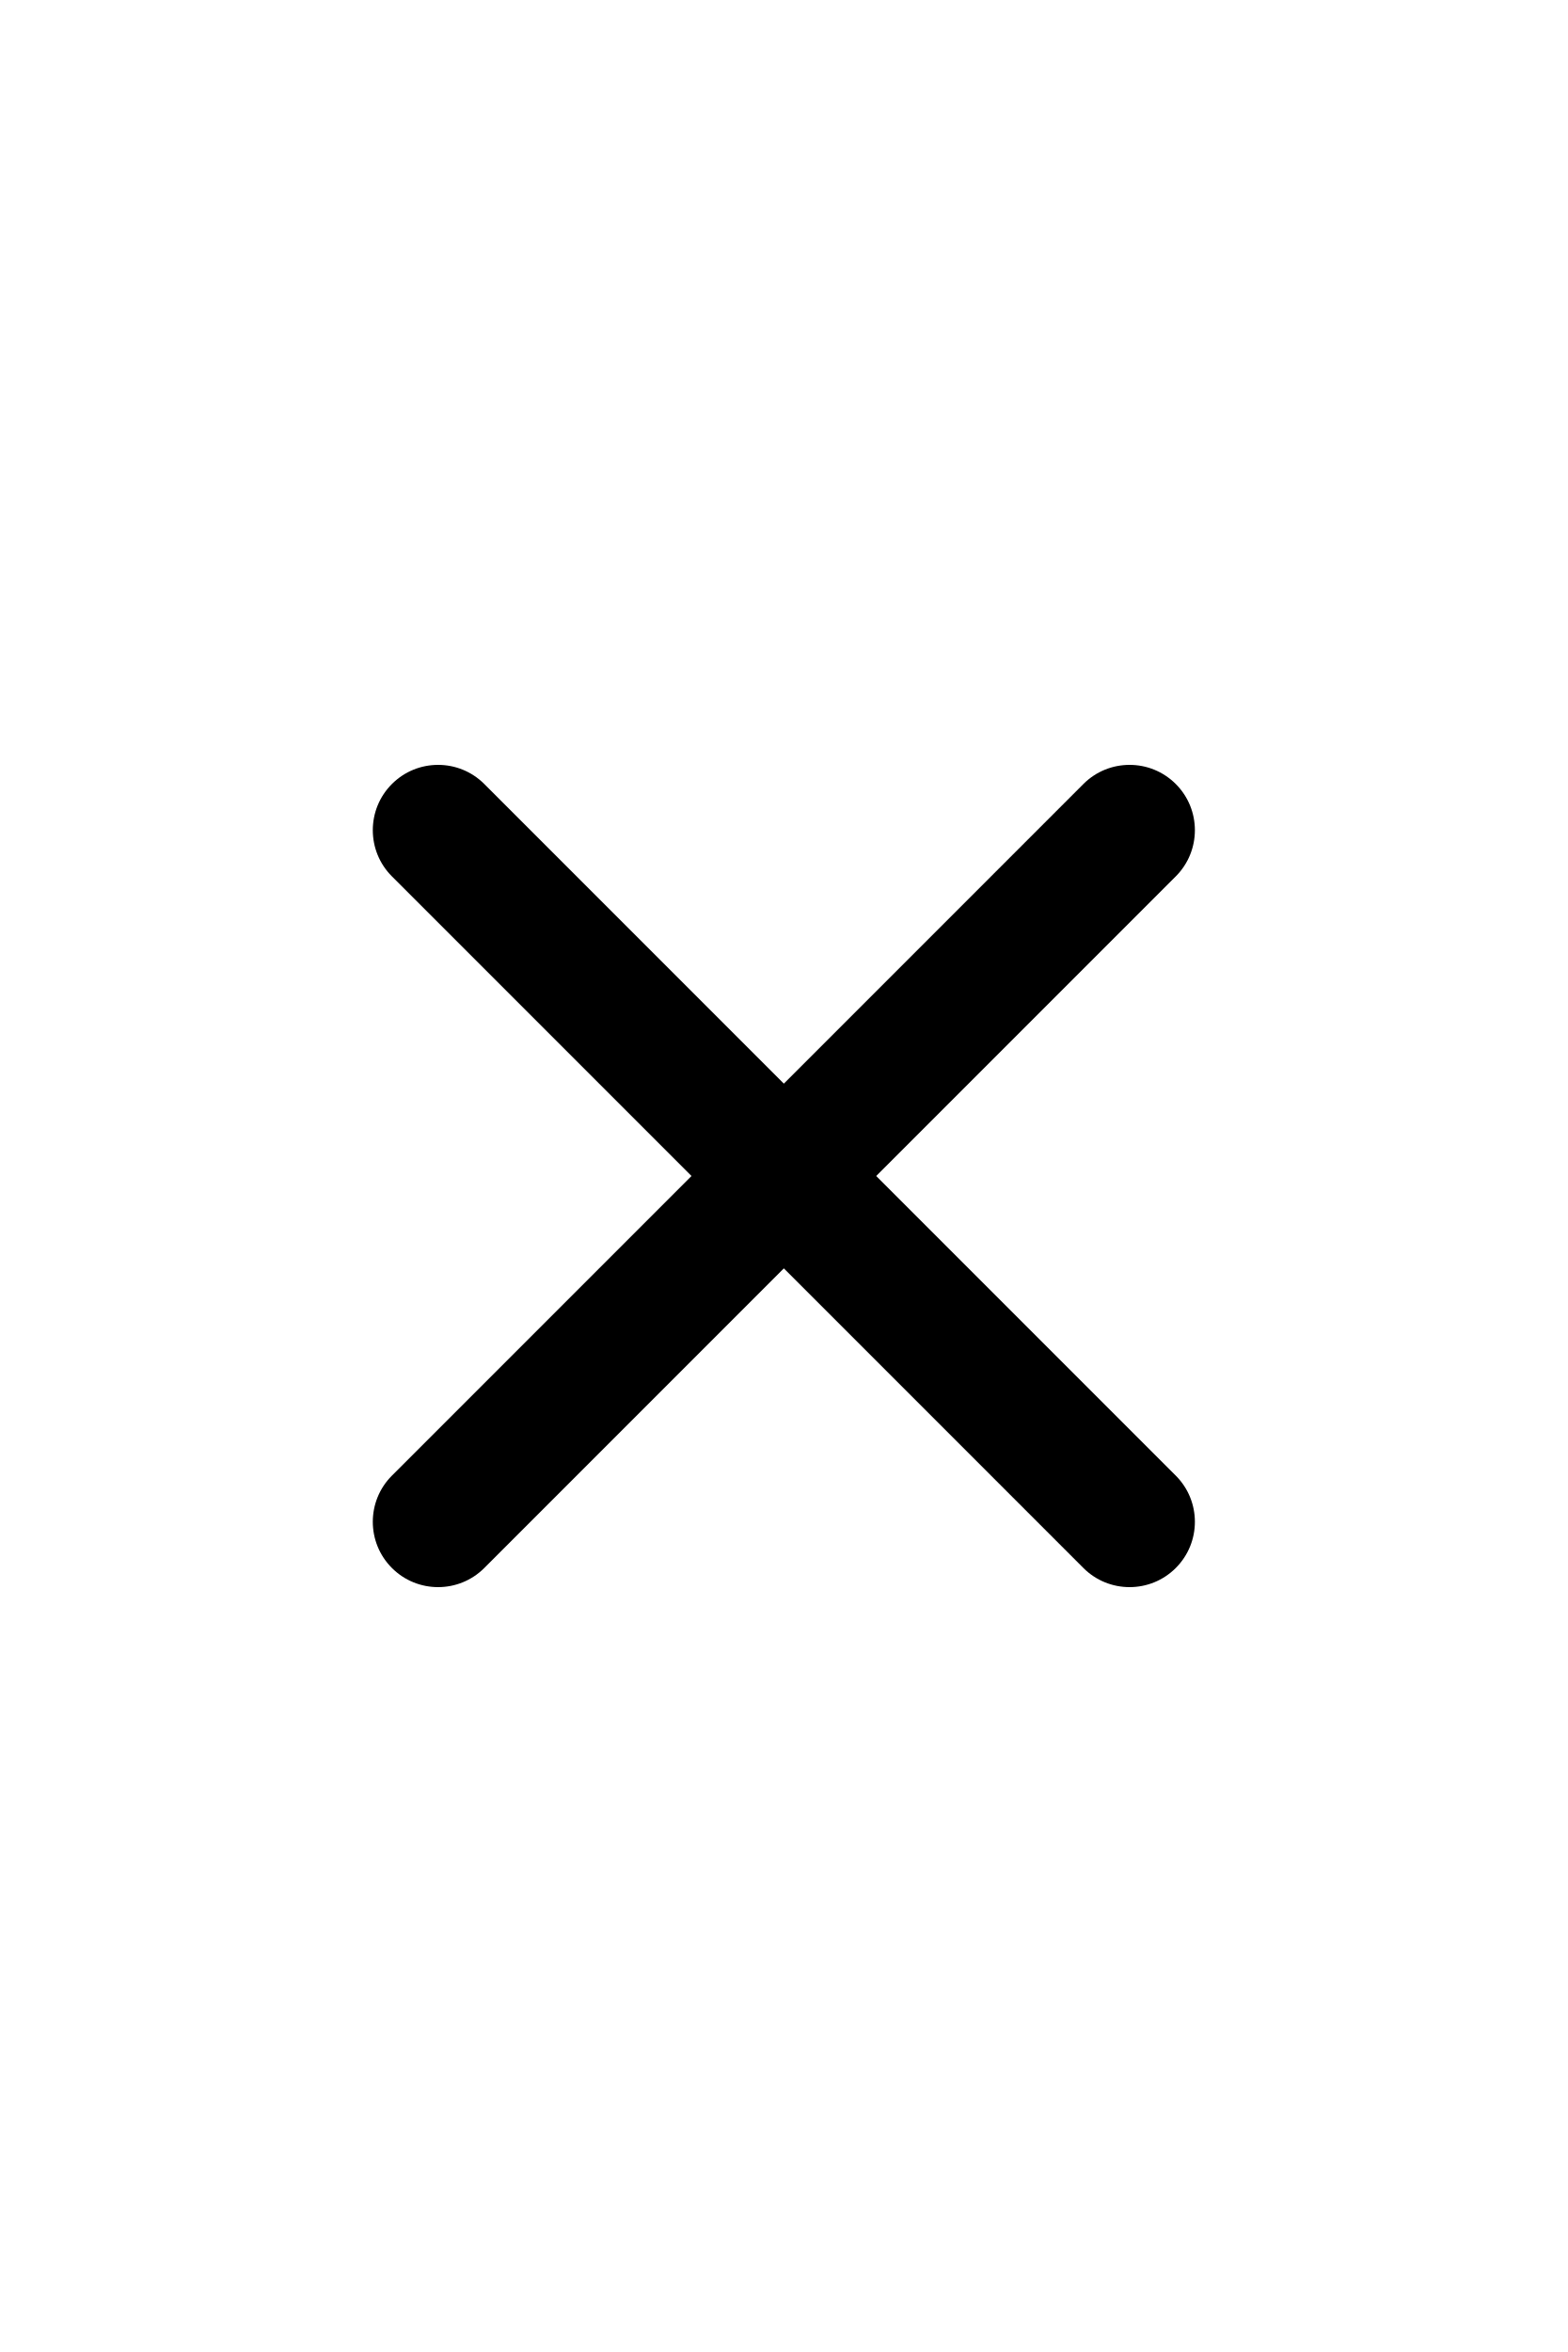
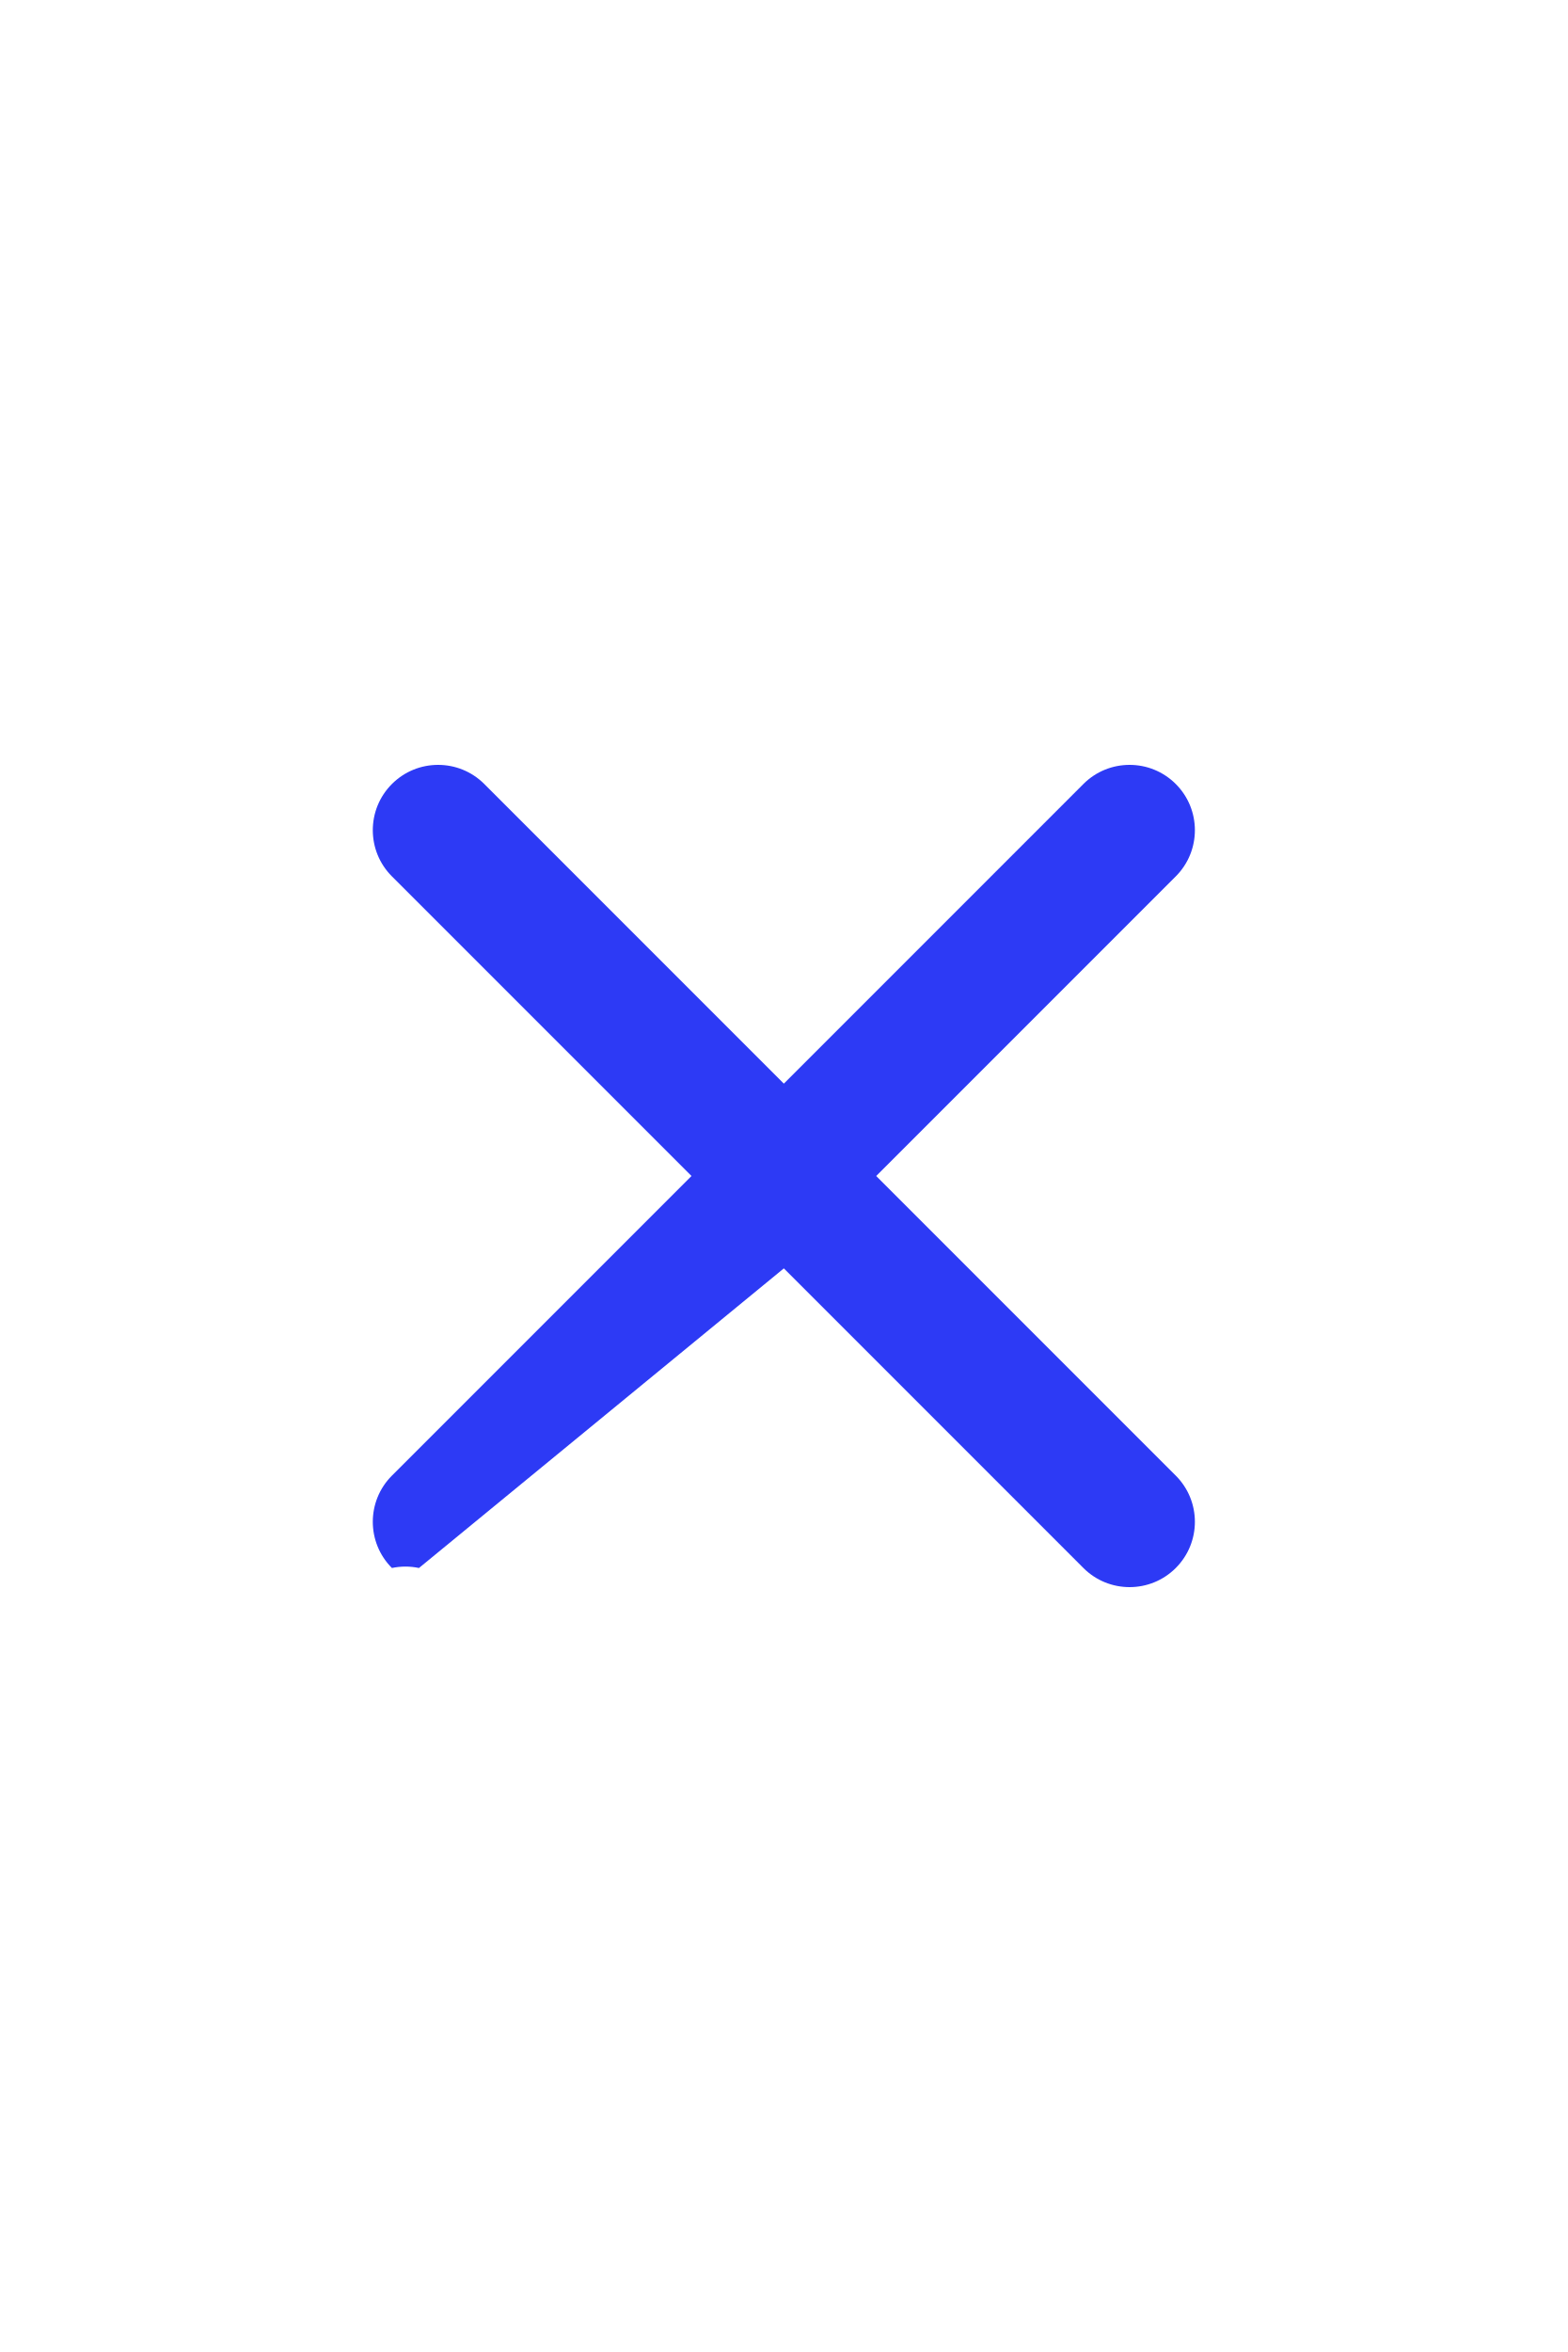
<svg xmlns="http://www.w3.org/2000/svg" id="Filled" viewBox="0 0 24 24" width="20" height="30">
-   <path d="M18,6h0a1,1,0,0,0-1.414,0L12,10.586,7.414,6A1,1,0,0,0,6,6H6A1,1,0,0,0,6,7.414L10.586,12,6,16.586A1,1,0,0,0,6,18H6a1,1,0,0,0,1.414,0L12,13.414,16.586,18A1,1,0,0,0,18,18h0a1,1,0,0,0,0-1.414L13.414,12,18,7.414A1,1,0,0,0,18,6Z" />
+   <path d="M18,6h0a1,1,0,0,0-1.414,0L12,10.586,7.414,6A1,1,0,0,0,6,6H6A1,1,0,0,0,6,7.414L10.586,12,6,16.586A1,1,0,0,0,6,18H6a1,1,0,0,1.414,0L12,13.414,16.586,18A1,1,0,0,0,18,18h0a1,1,0,0,0,0-1.414L13.414,12,18,7.414A1,1,0,0,0,18,6Z" fill="#2d3af5" />
</svg>
